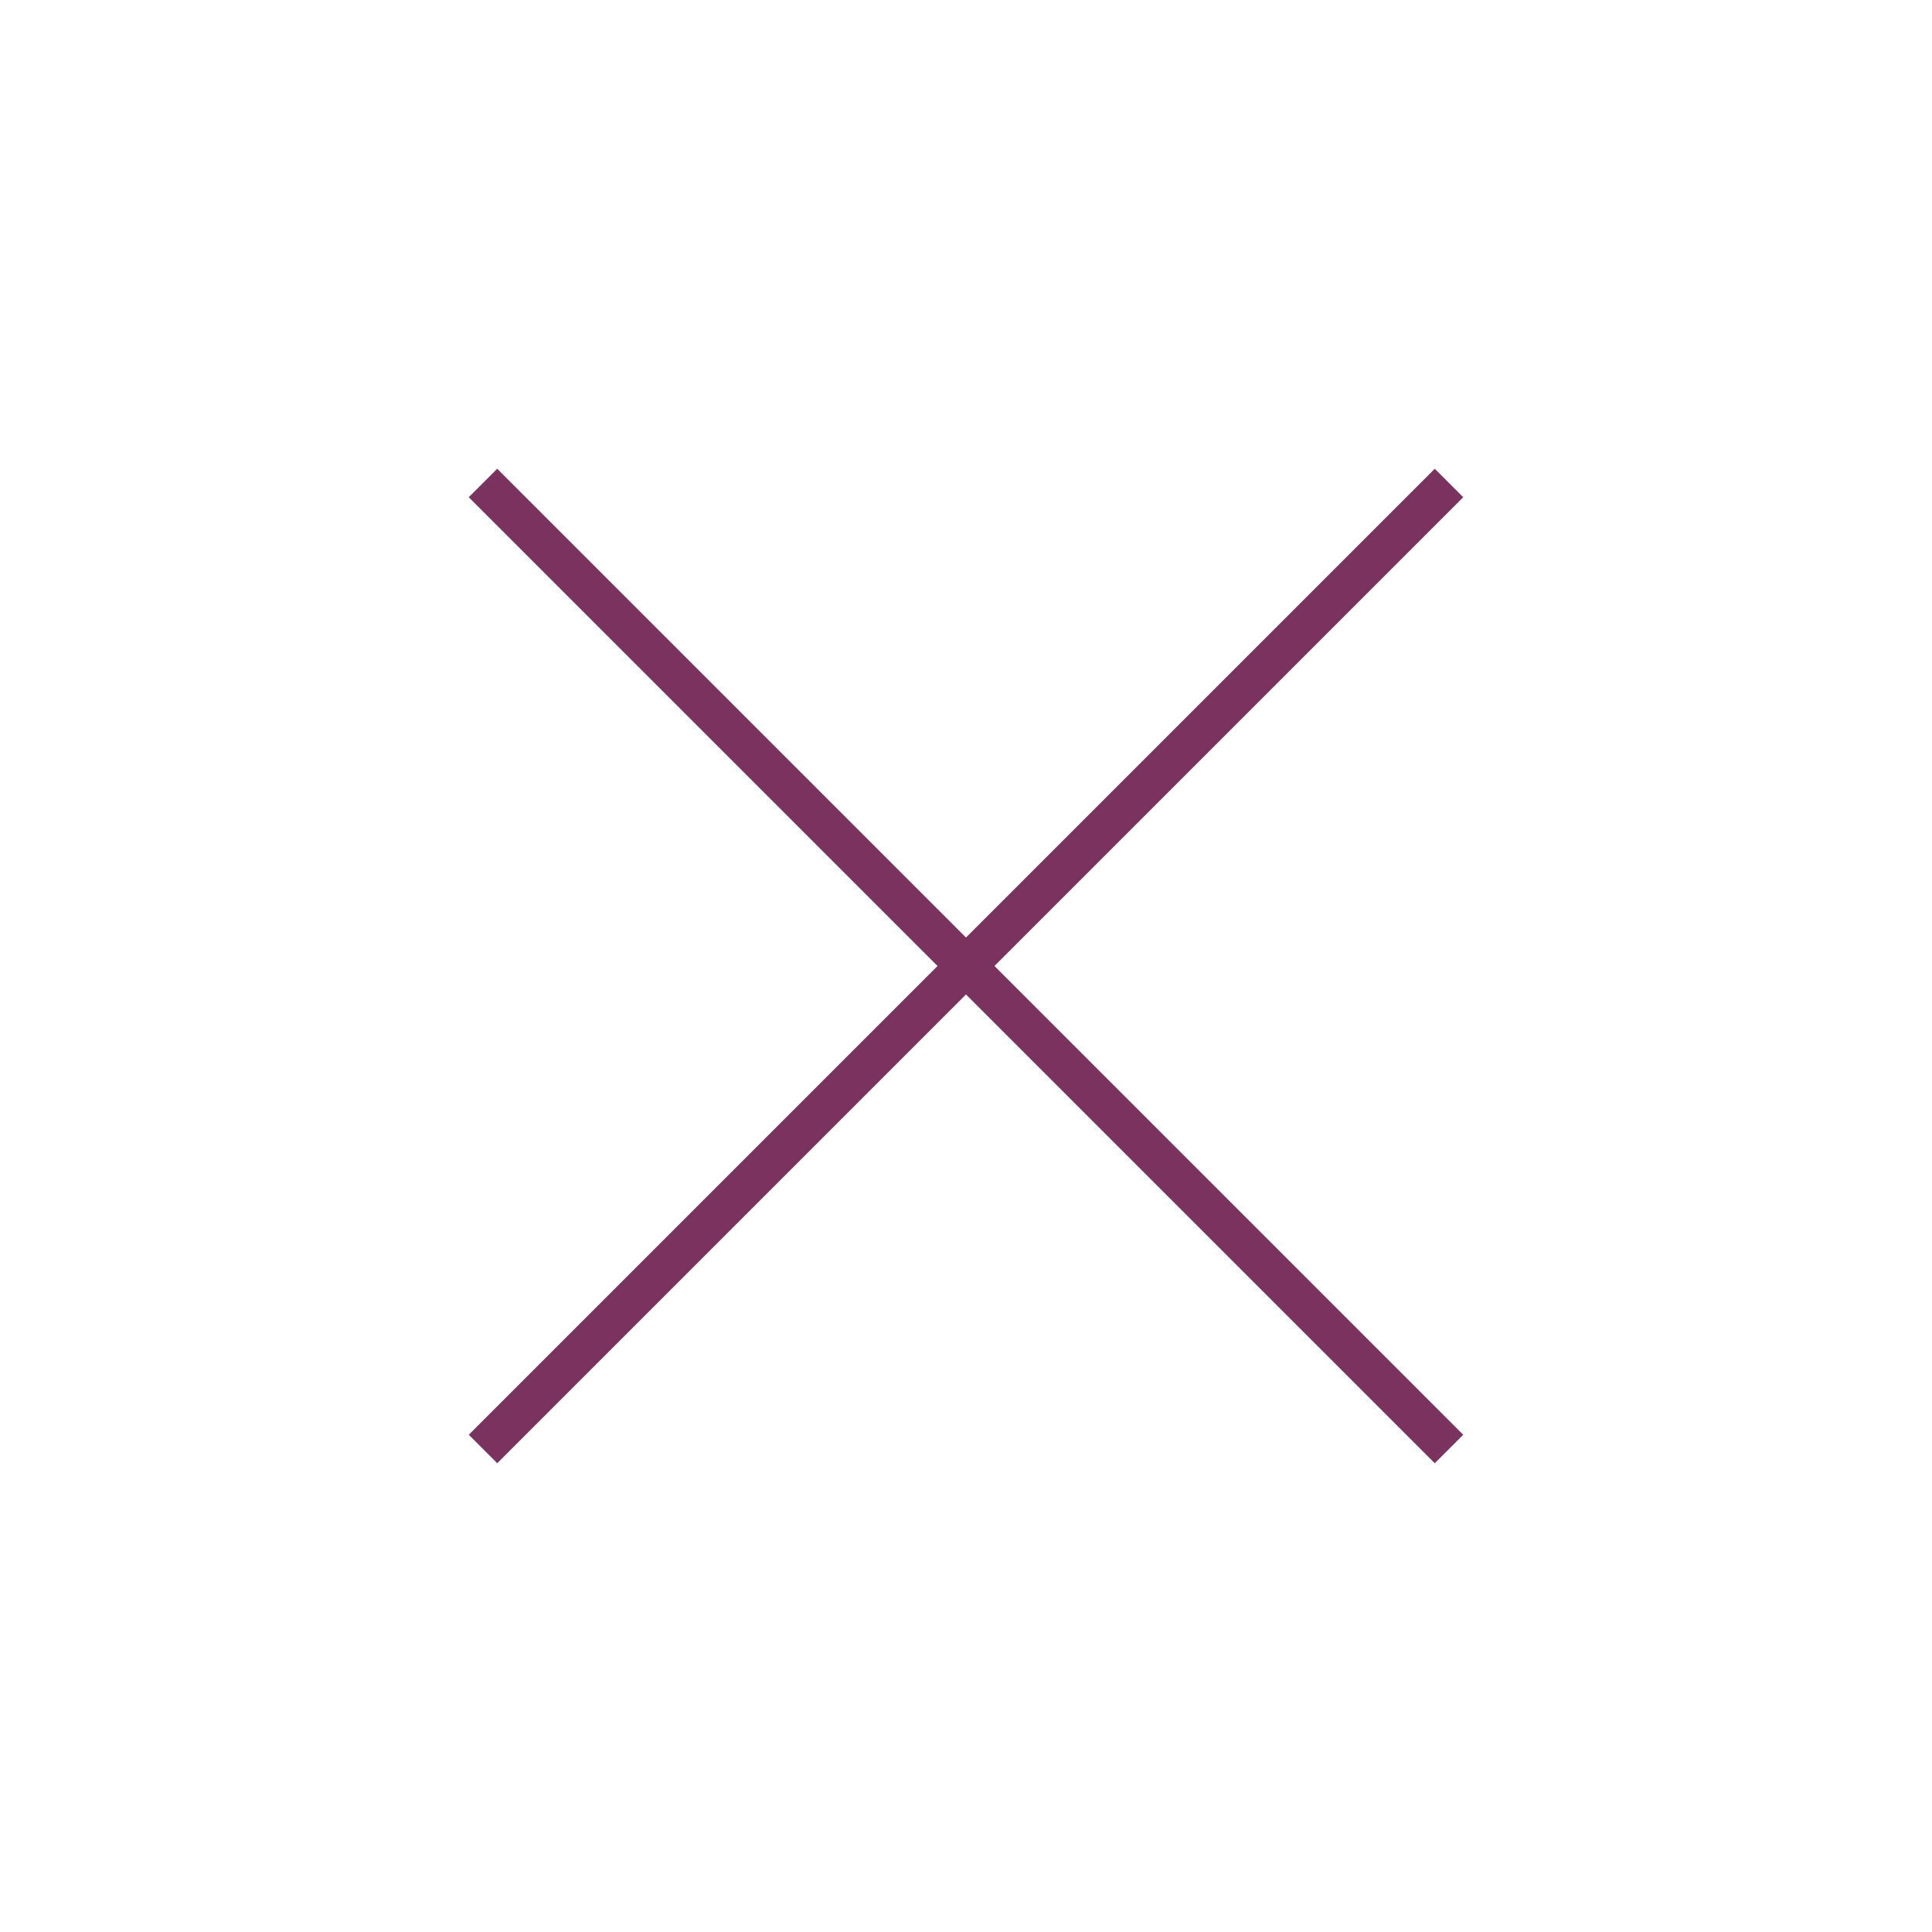
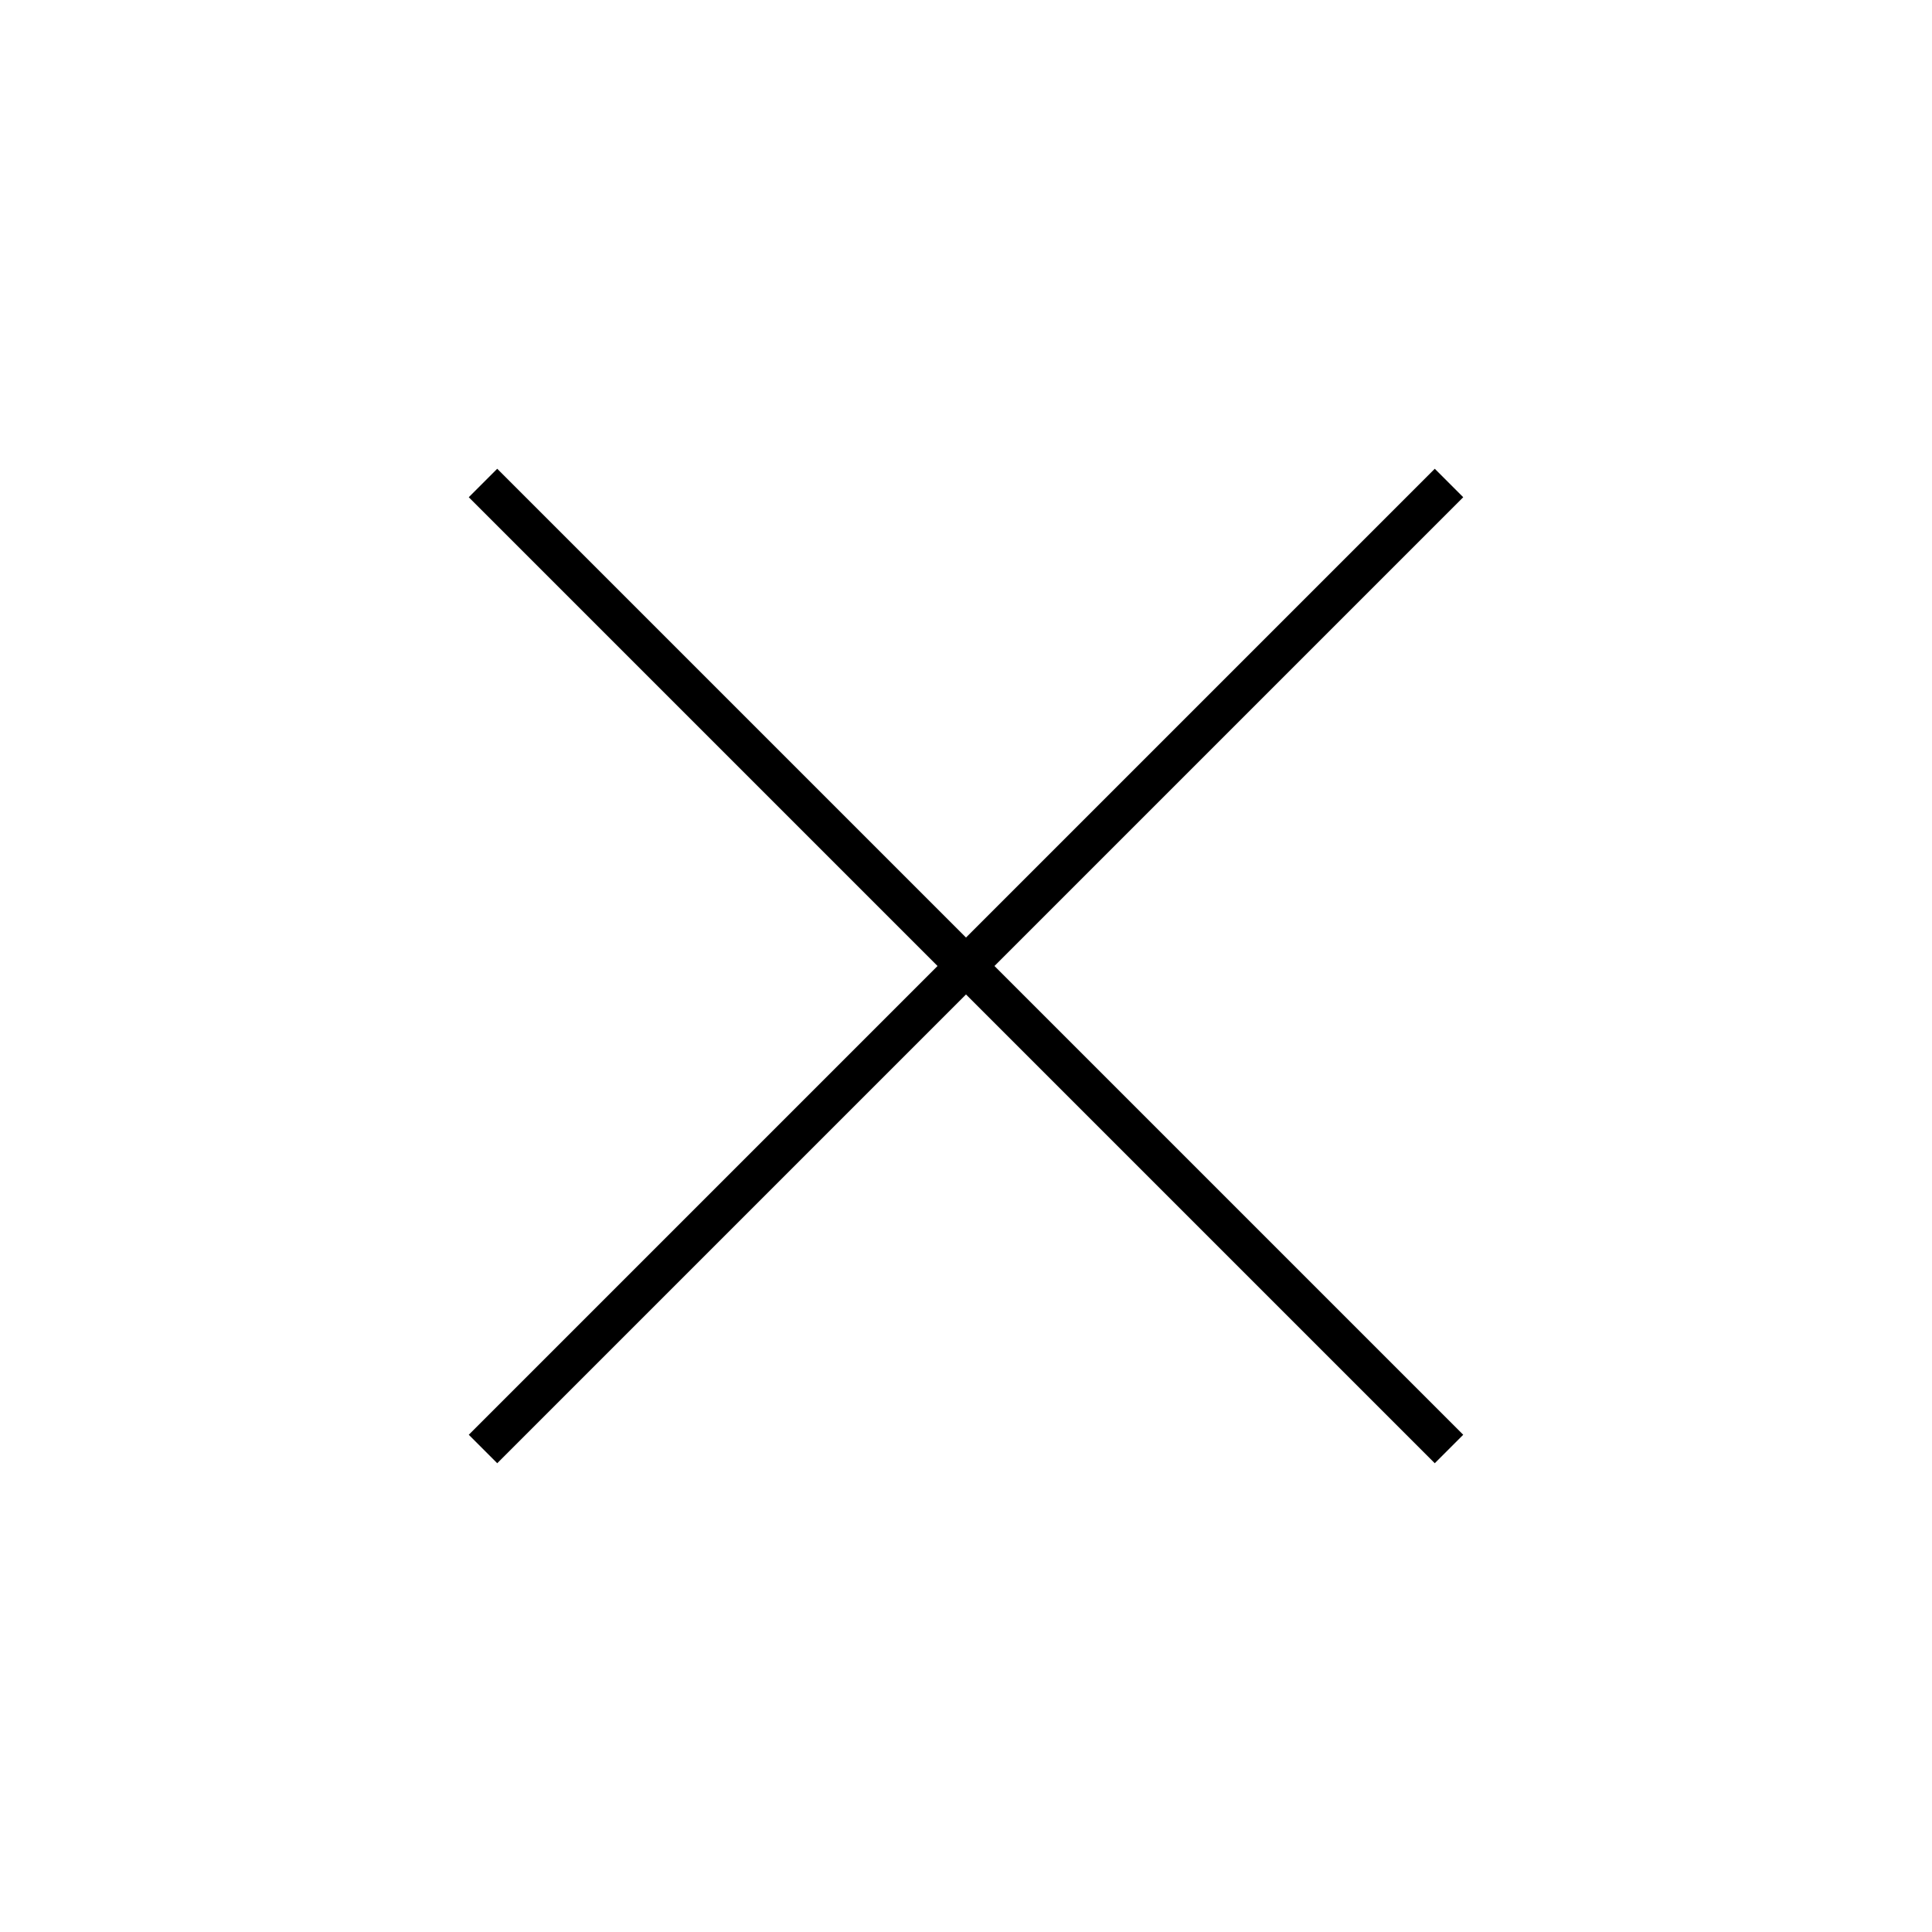
- <svg xmlns="http://www.w3.org/2000/svg" width="48" height="48" viewBox="0 0 48 48" fill="none">
-   <path d="M36 12L12 36M12 12L36 36" stroke="#7A335E" strokeWidth="4" strokeLinecap="round" strokeLinejoin="round" />
+ <svg xmlns="http://www.w3.org/2000/svg" width="16" height="16" viewBox="0 0 48 48" fill="none">
+   <path d="M36 12L12 36M12 12L36 36" stroke="black" strokeWidth="2" strokeLinecap="round" strokeLinejoin="round" />
</svg>
